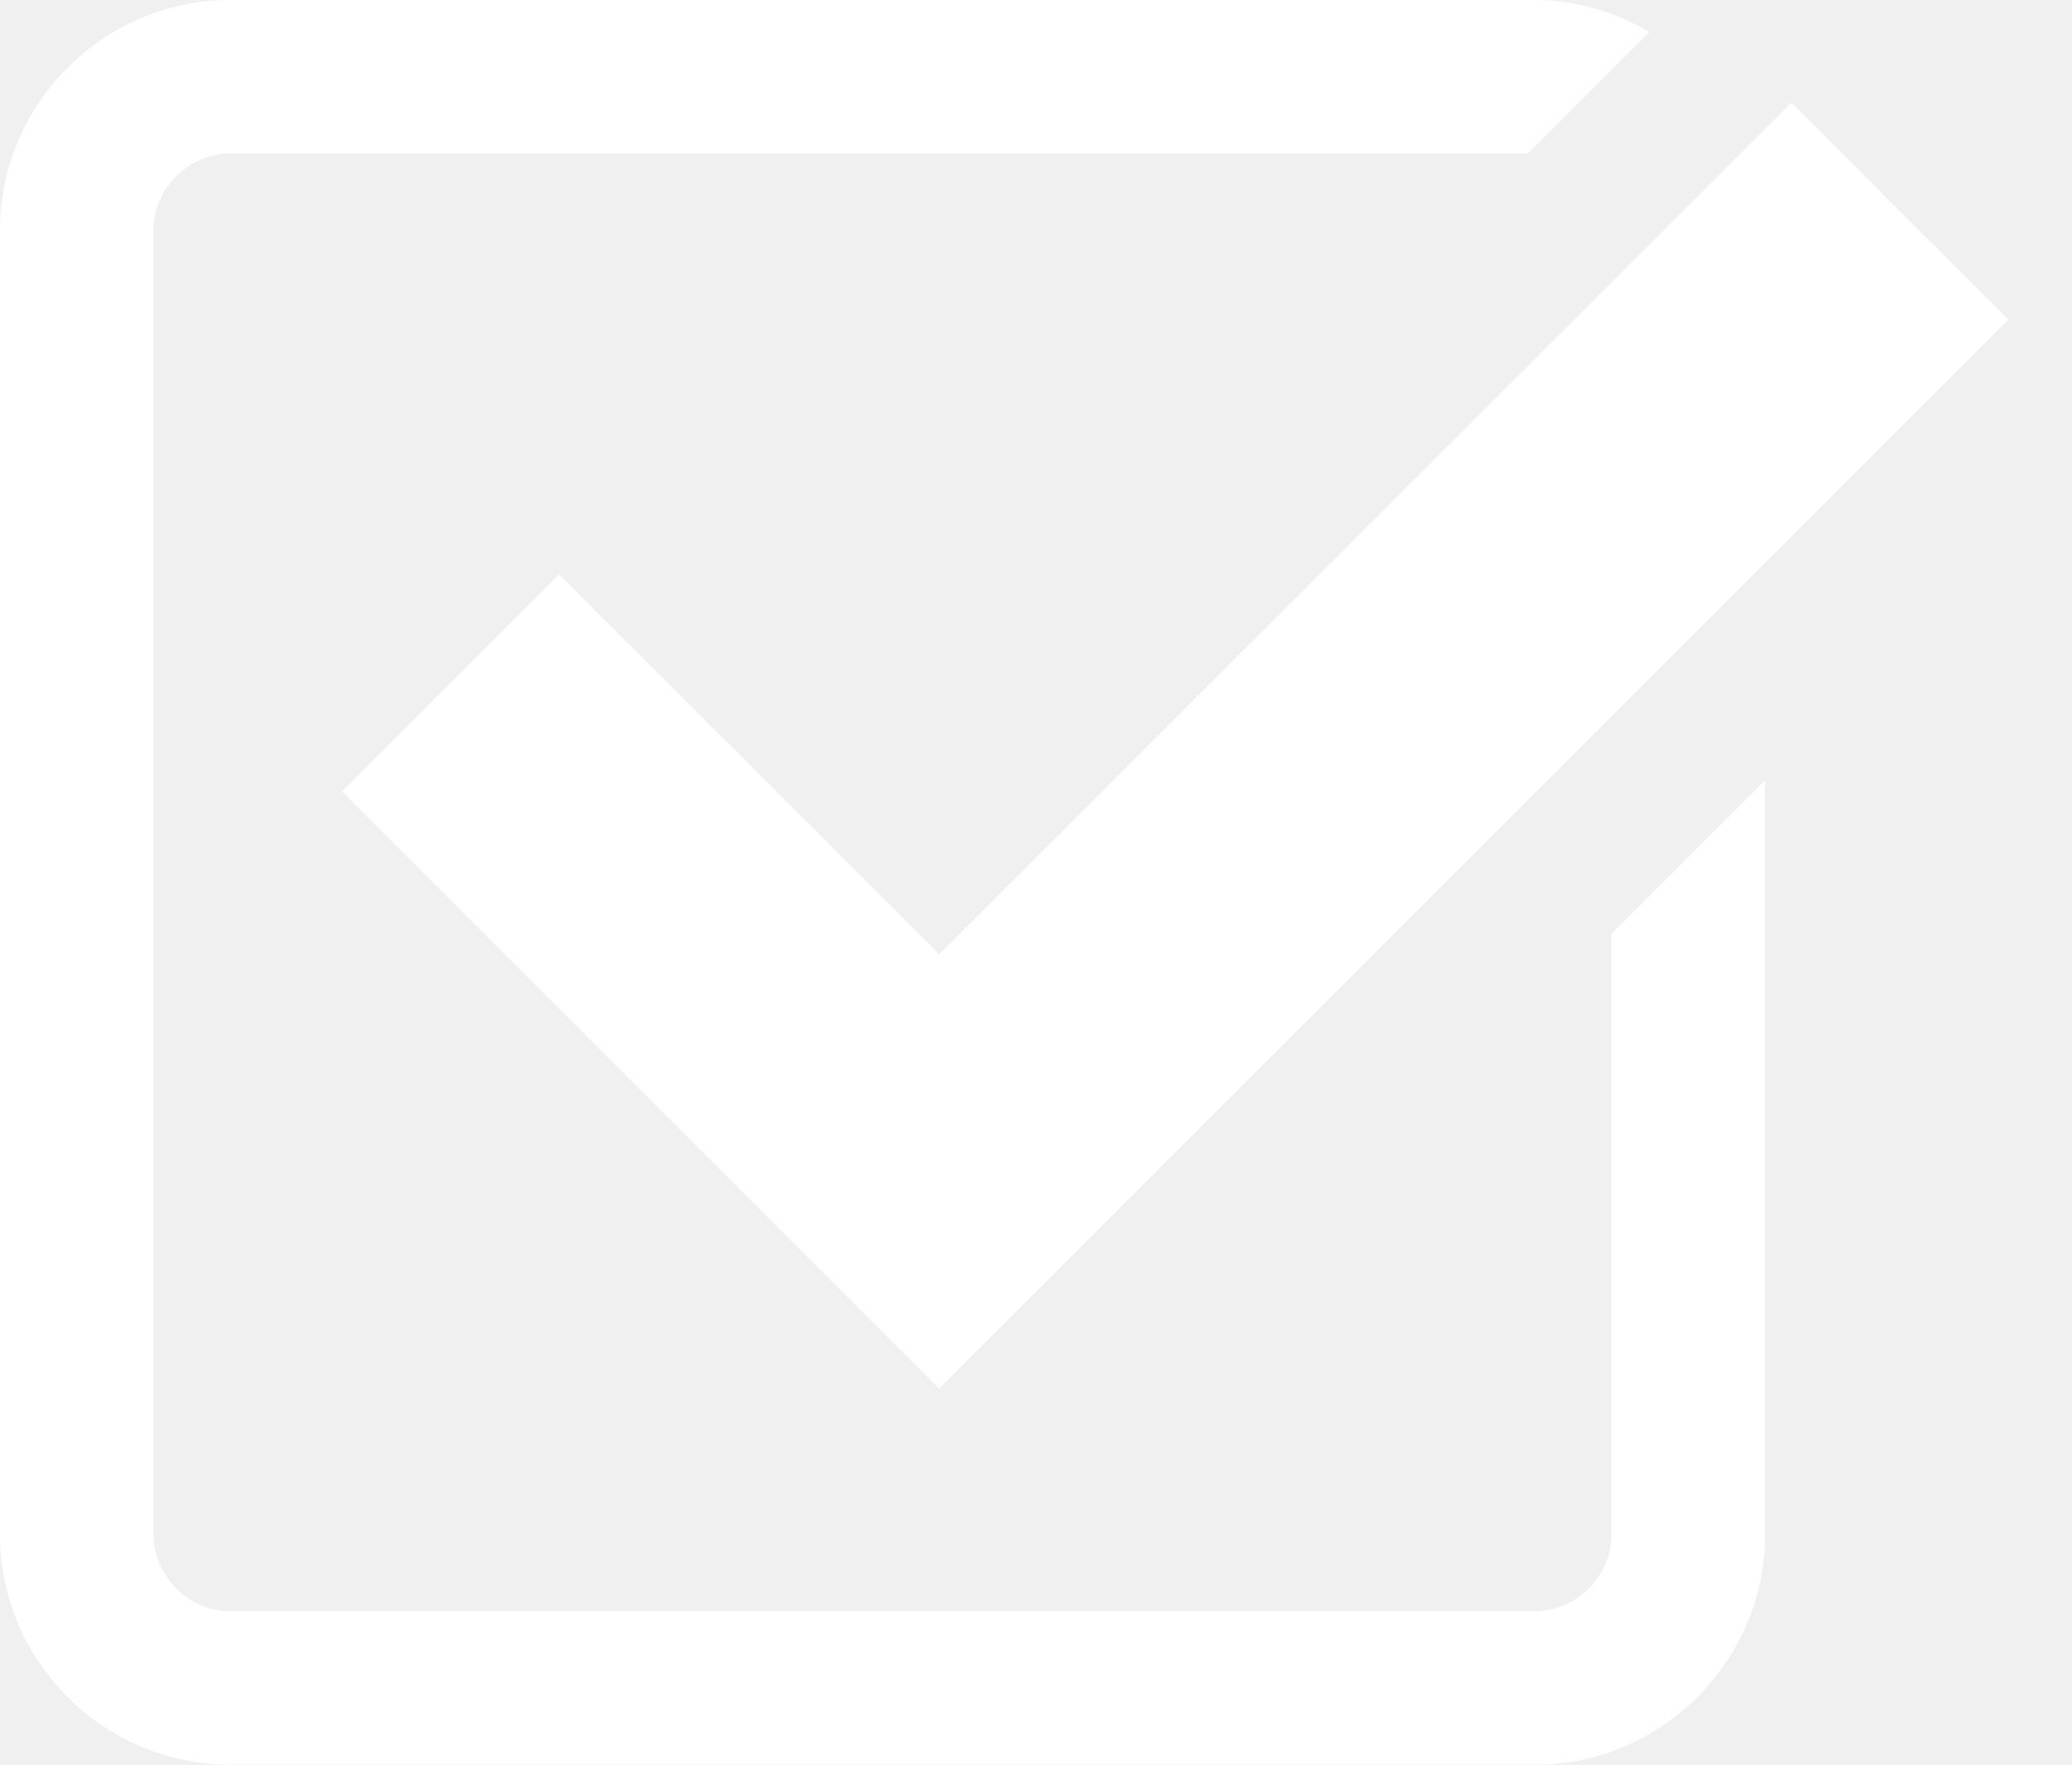
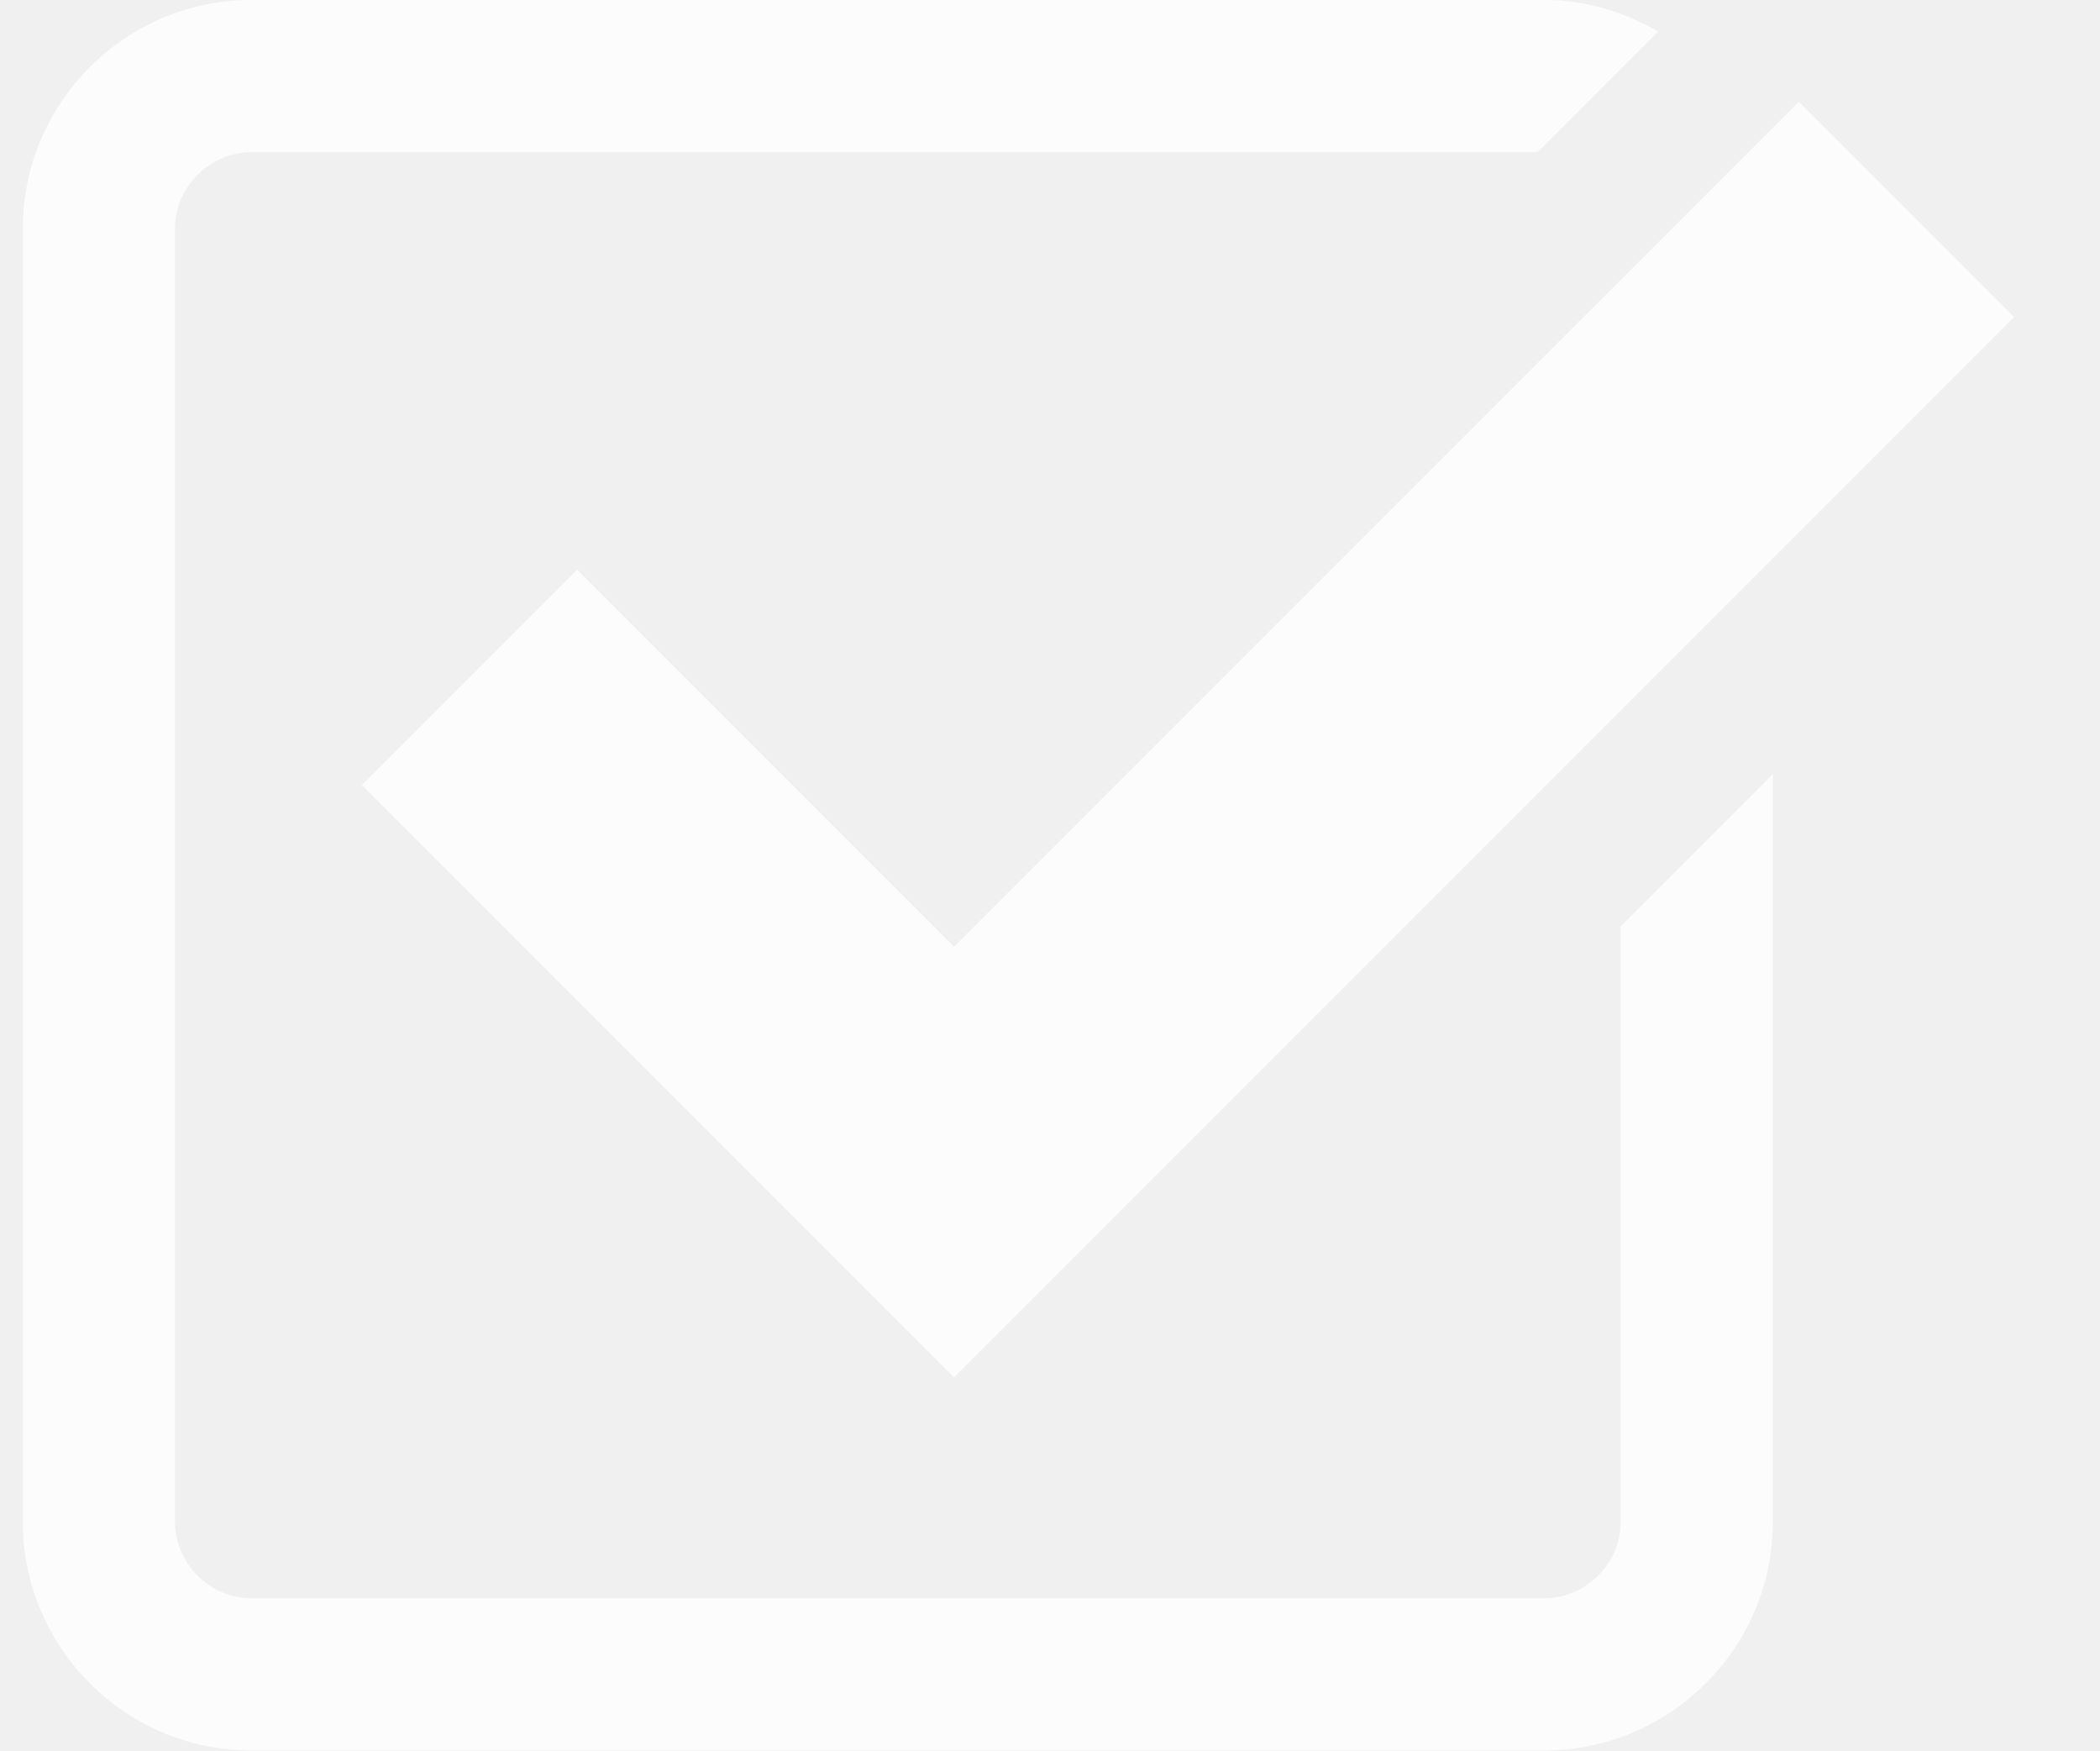
- <svg xmlns="http://www.w3.org/2000/svg" version="1.1" x="0px" y="0px" width="27px" height="23px" viewBox="0 0 27 23" enable-background="new 0 0 27 23" xml:space="preserve">
+ <svg xmlns="http://www.w3.org/2000/svg" version="1.1" x="0px" y="0px" width="24px" height="20px" viewBox="0 0 27 23" enable-background="new 0 0 27 23" xml:space="preserve">
  <g id="Layer_1">
</g>
  <g id="Layer_2">
    <g>
-       <polygon fill="#ffffff" points="7.285,7.486 4.456,10.315 12.239,18.098 26.171,4.166 23.343,1.337 12.239,12.439   " />
-       <path fill="#ffffff" d="M21,20c0,0.542-0.458,1-1,1H3c-0.542,0-1-0.458-1-1V3c0-0.542,0.458-1,1-1h16.908l1.585-1.585C21.051,0.158,20.545,0,20,0    H3C1.35,0,0,1.35,0,3v17c0,1.65,1.35,3,3,3h17c1.65,0,3-1.35,3-3v-9.829l-2,2V20z" />
+       <polygon fill="rgba(255, 255, 255, 0.8)" points="7.285,7.486 4.456,10.315 12.239,18.098 26.171,4.166 23.343,1.337 12.239,12.439   " />
+       <path fill="rgba(255, 255, 255, 0.8)" d="M21,20c0,0.542-0.458,1-1,1H3c-0.542,0-1-0.458-1-1V3c0-0.542,0.458-1,1-1h16.908l1.585-1.585C21.051,0.158,20.545,0,20,0    H3C1.35,0,0,1.35,0,3v17c0,1.65,1.35,3,3,3h17c1.65,0,3-1.35,3-3v-9.829l-2,2V20z" />
    </g>
  </g>
</svg>
